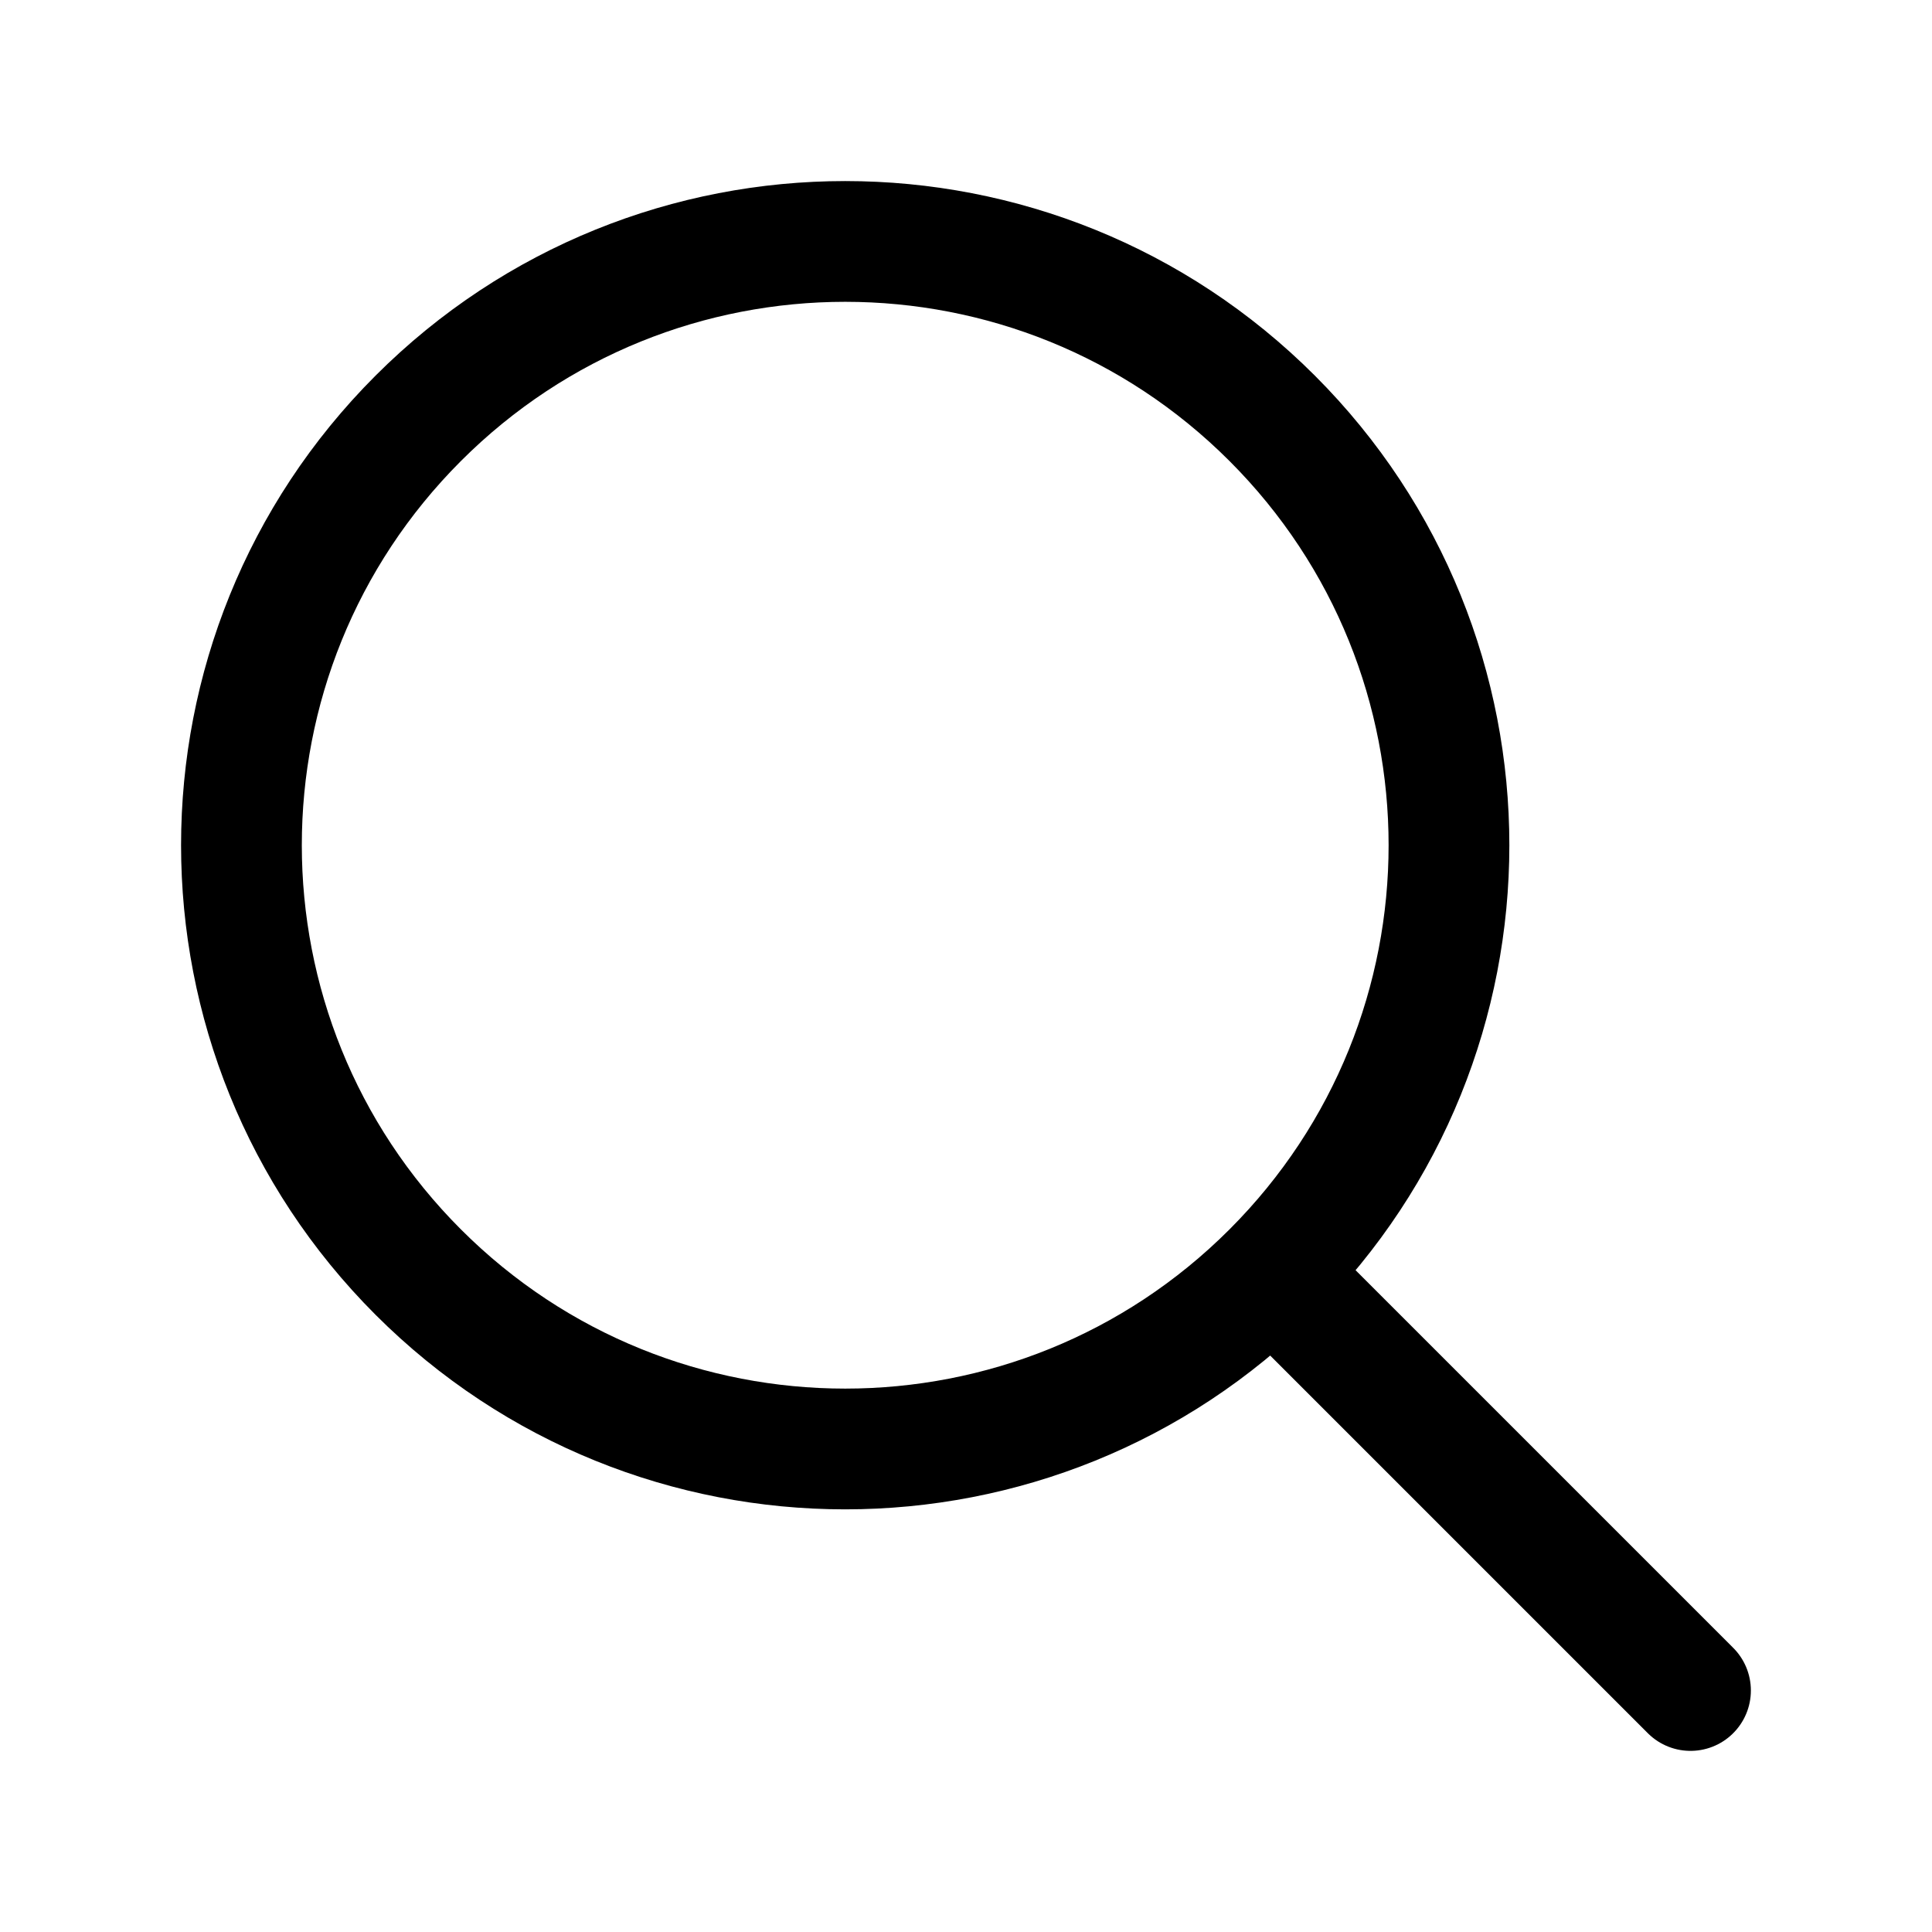
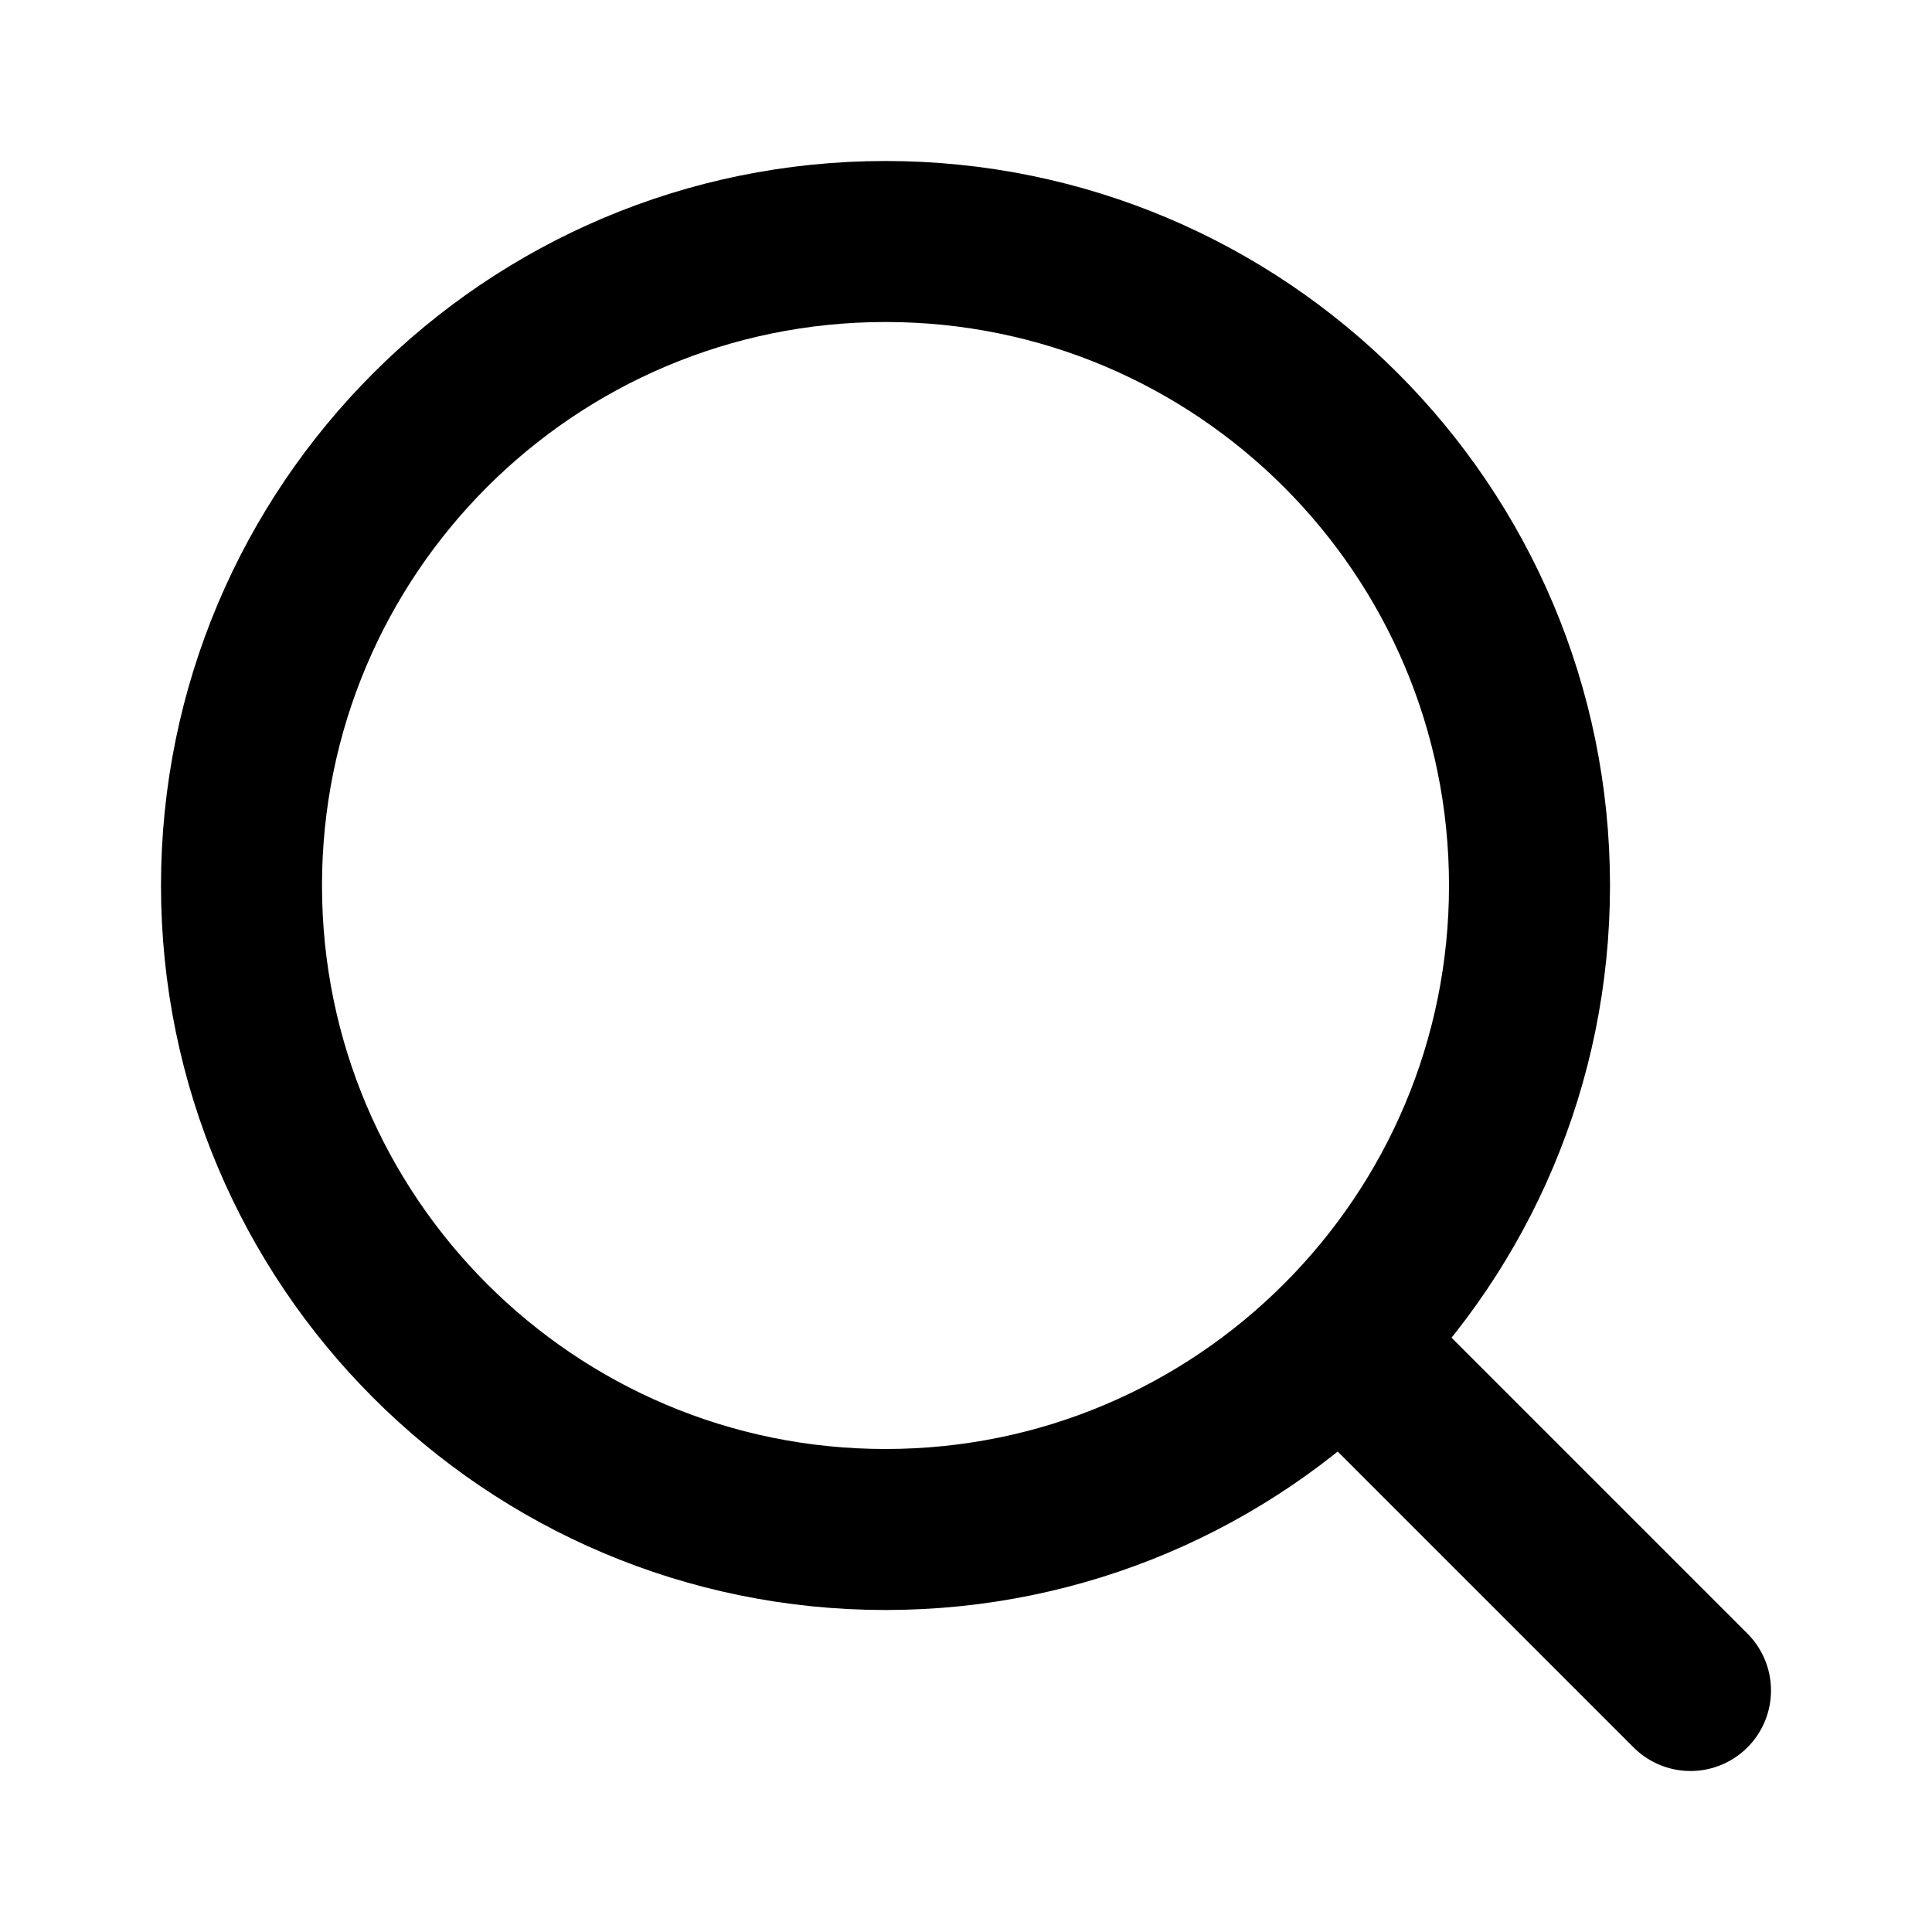
- <svg xmlns="http://www.w3.org/2000/svg" style="width: 24px; height: 24px;" class="icon icon-search" data-slot="icon" aria-hidden="true" fill="none" stroke-width="1.5" stroke="currentColor" viewBox="0 0 24 24">
-   <path d="m21 21-5.197-5.197m0 0A7.5 7.5 0 1 0 5.196 5.196a7.5 7.5 0 0 0 10.607 10.607Z" stroke-linecap="round" stroke-linejoin="round" />
+ <svg xmlns="http://www.w3.org/2000/svg" class="icon icon-search" width="28px" height="28px" viewBox="0 0 24 24" stroke-width="2" fill="none" color="currentColor">
+   <path d="M17 17L21 21" stroke="currentColor" stroke-width="2" stroke-linecap="round" stroke-linejoin="round" />
+   <path d="M3 11C3 15.418 6.582 19 11 19C13.213 19 15.216 18.102 16.664 16.649C18.108 15.202 19 13.205 19 11C19 6.582 15.418 3 11 3C6.582 3 3 6.582 3 11Z" stroke="currentColor" stroke-width="2" stroke-linecap="round" stroke-linejoin="round" />
</svg>
